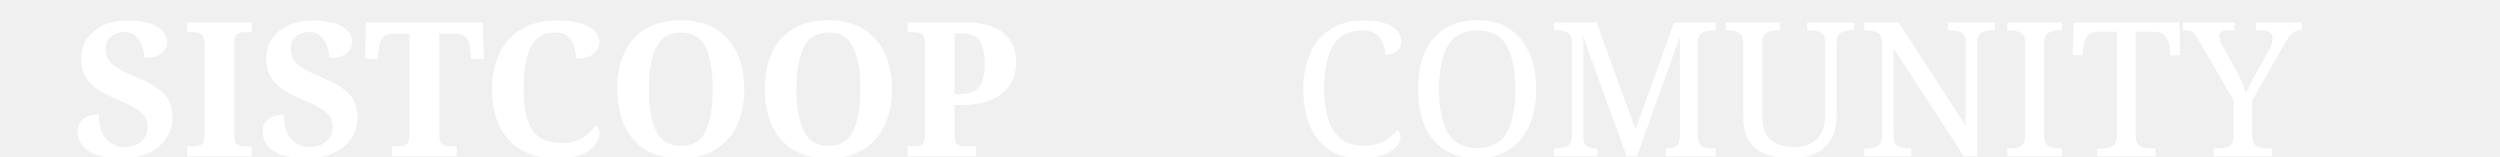
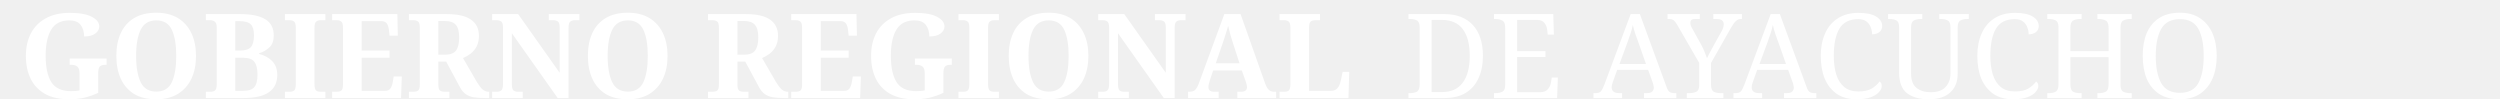
- <svg xmlns="http://www.w3.org/2000/svg" width="160" height="10">
+ <svg xmlns="http://www.w3.org/2000/svg" width="255" height="10">
  <g>
-     <text font-weight="bold" xml:space="preserve" text-anchor="middle" font-family="serif" font-size="12" id="svg_1" y="10" x="35" stroke-width="0" stroke="#000000" fill="#ffffff">SISTCOOP</text>
-     <text xml:space="preserve" text-anchor="middle" font-family="serif" font-size="12" id="svg_2" y="10" x="115" stroke-width="0" stroke="#000000" fill="#ffffff">COMUNITY</text>
+     <text font-weight="bold" xml:space="preserve" text-anchor="middle" font-family="serif" font-size="12" id="svg_1" y="10" x="70" stroke-width="0" stroke="#000000" fill="#ffffff">GOBIERNO REGIONAL</text>
+     <text xml:space="preserve" text-anchor="middle" font-family="serif" font-size="12" id="svg_2" y="10" x="185" stroke-width="0" stroke="#000000" fill="#ffffff">DE AYACUCHO</text>
  </g>
</svg>
